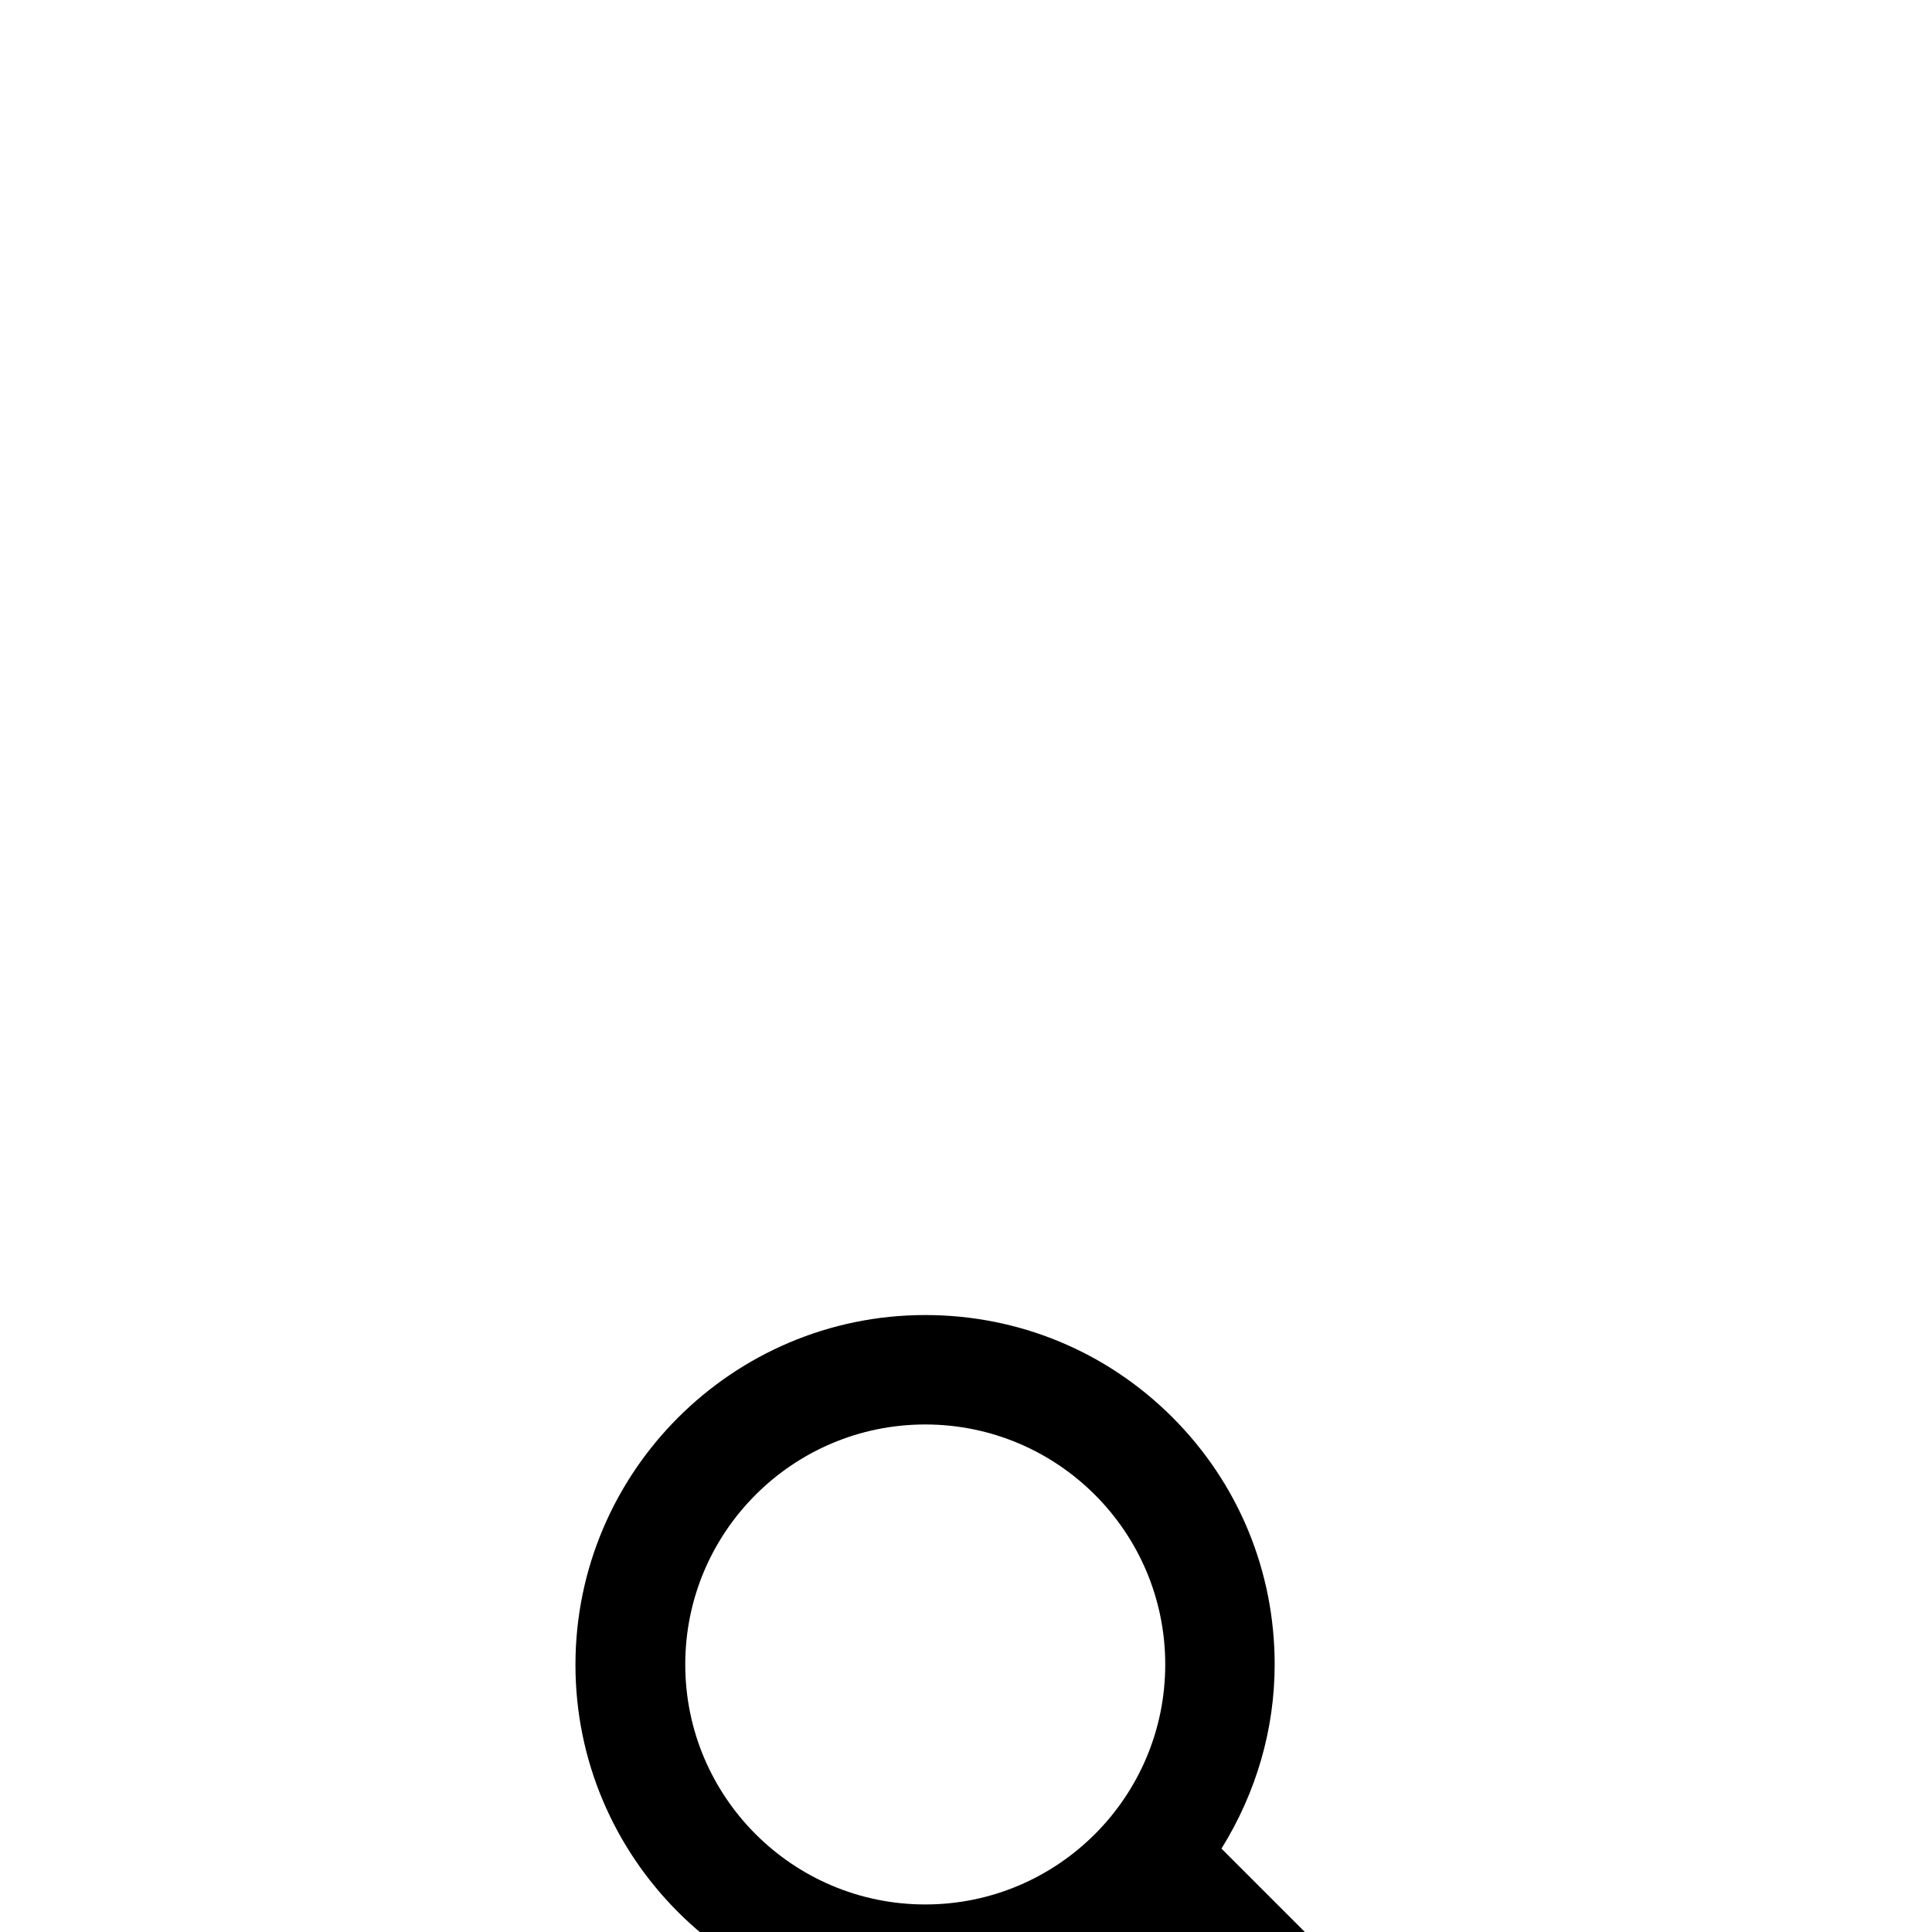
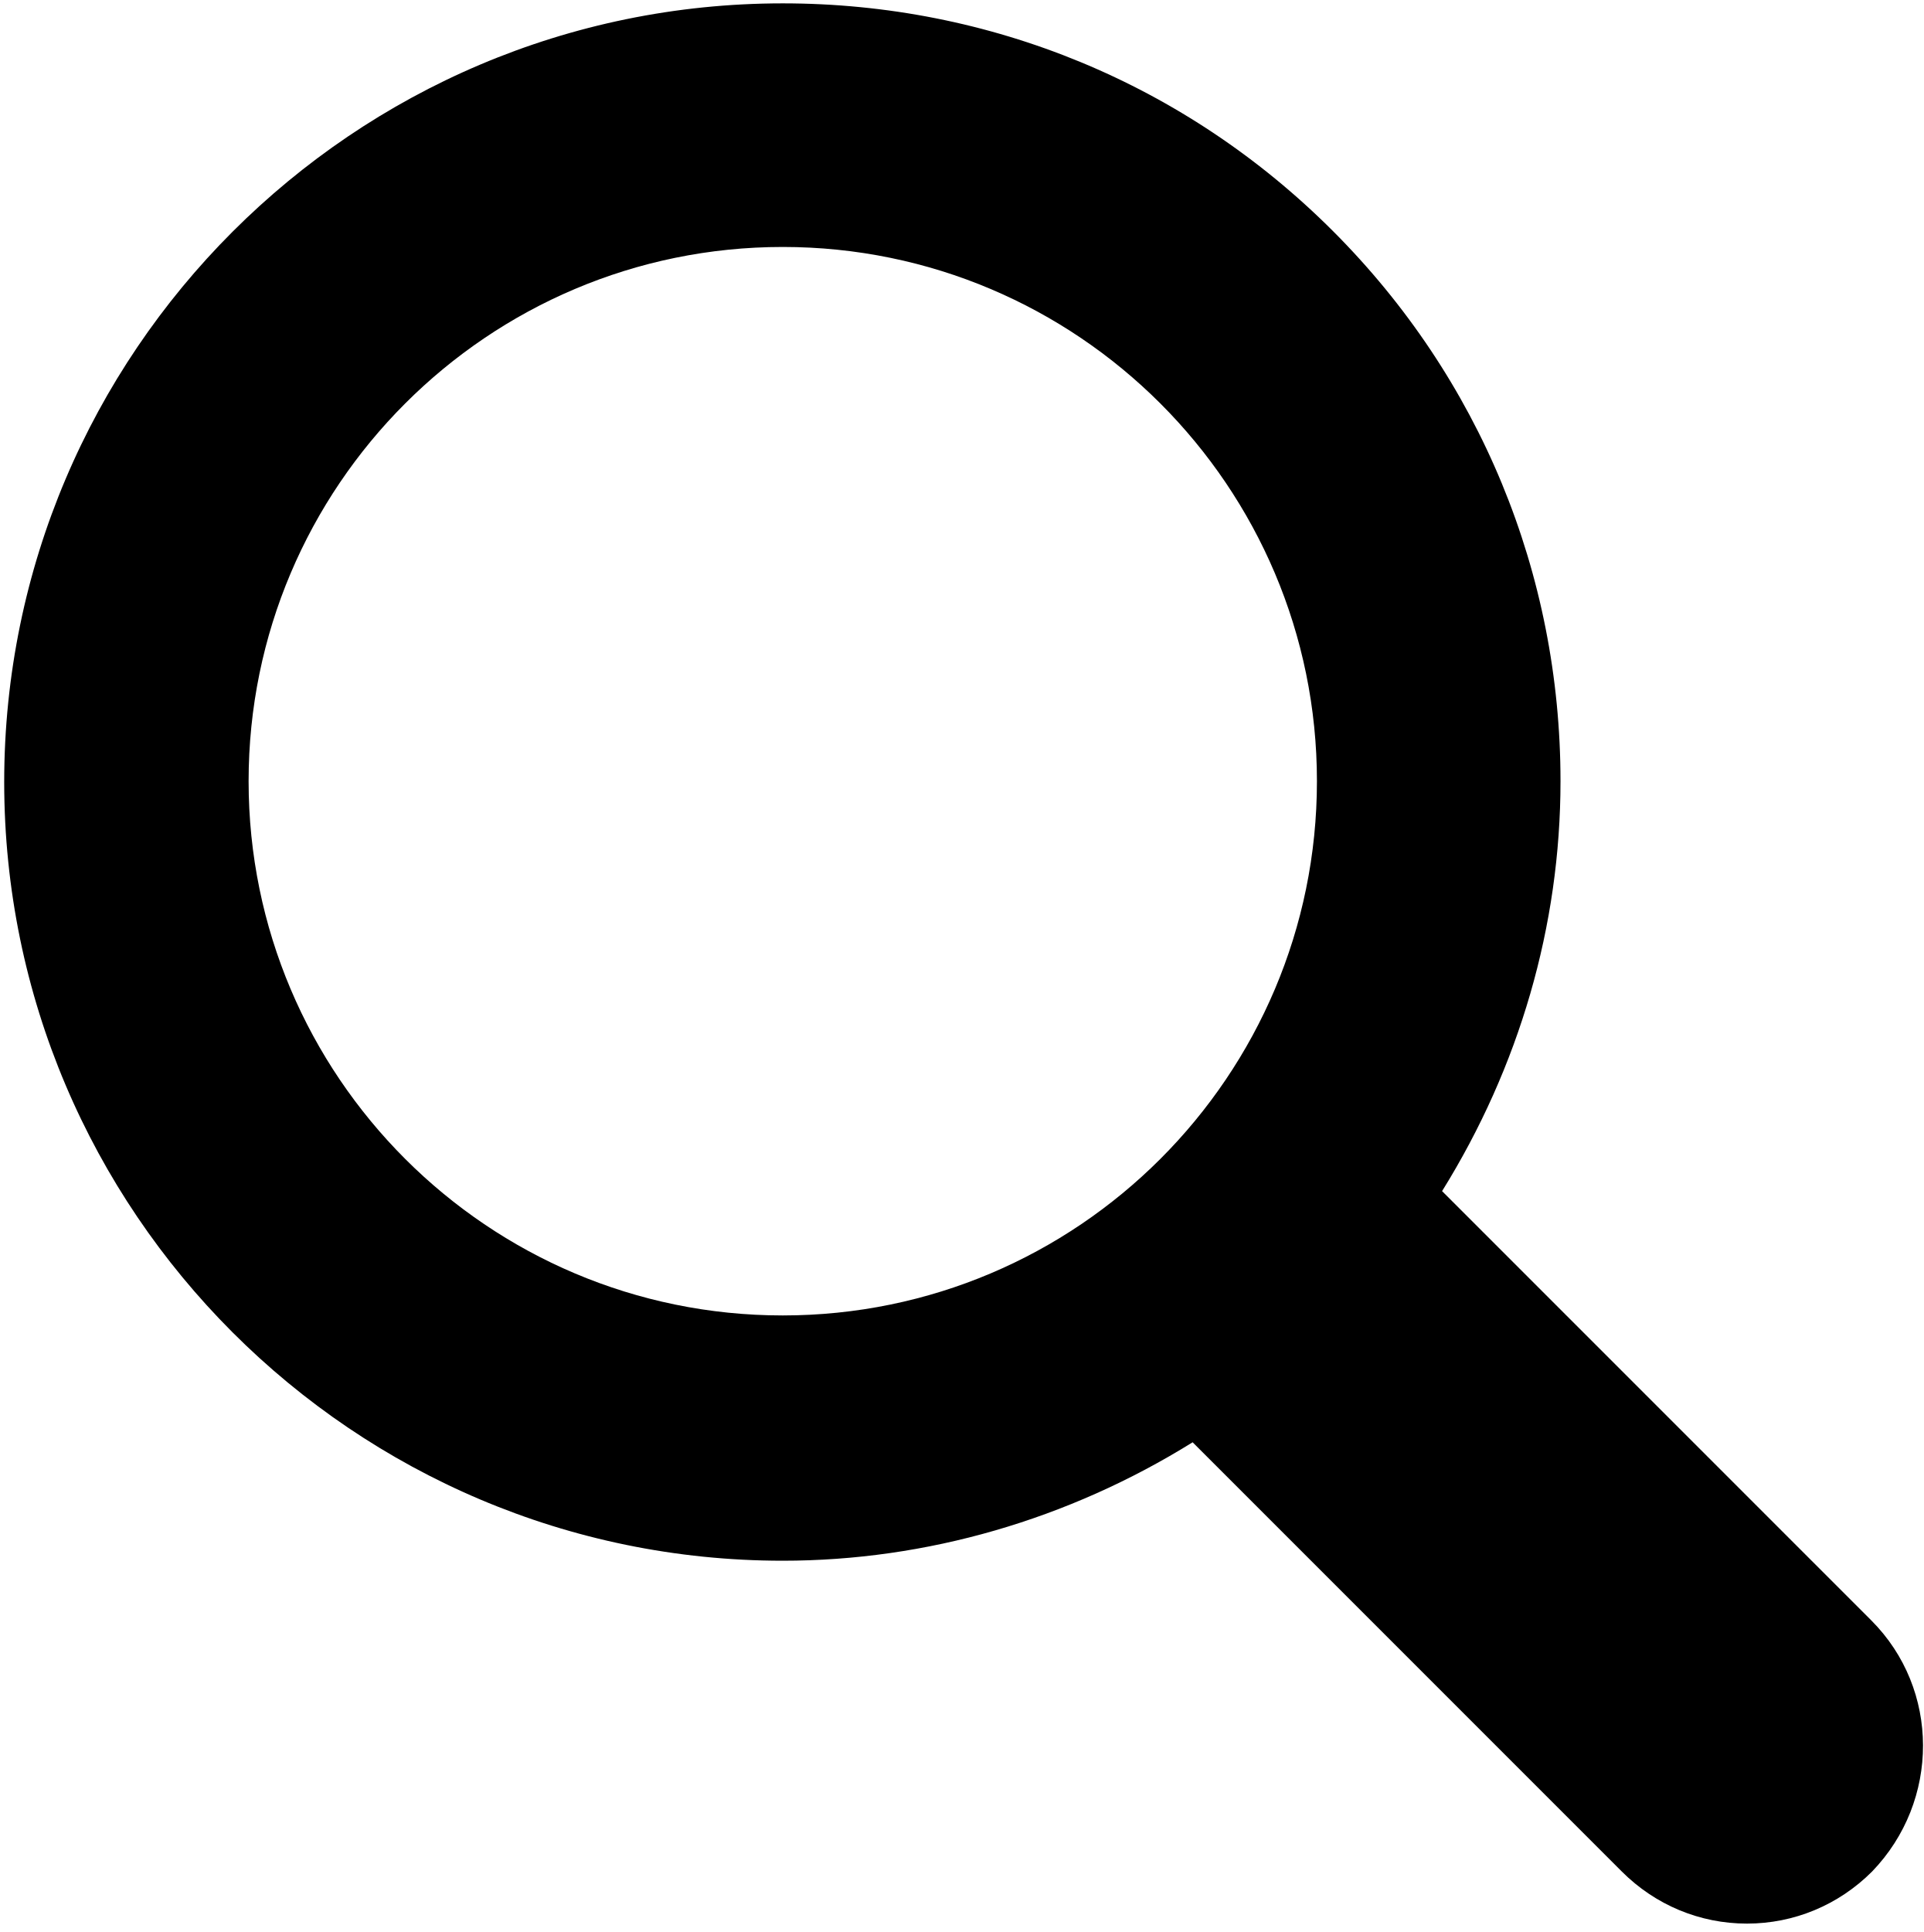
- <svg xmlns="http://www.w3.org/2000/svg" viewBox="-41 164.9 512 512">
-   <path d="M333.8 705.9l-51.1-51.1c9.2-14.8 14.1-31.6 14.1-48.8 0-24.7-9.6-48-27.1-65.5s-40.8-27.1-65.5-27.1c-51.1 0-92.7 41.6-92.7 92.7s41.6 92.7 92.7 92.7c17.1 0 34-4.9 48.8-14.1l51.1 51.1c4 4 9.3 6.2 14.9 6.2s10.9-2.2 14.9-6.2c8.1-8.4 8.1-21.7-.1-29.9zm-129.6-36.3c-35.1 0-63.6-28.5-63.6-63.6s28.5-63.6 63.6-63.6 63.6 28.5 63.6 63.6-28.5 63.6-63.6 63.6z" />
+ <svg xmlns="http://www.w3.org/2000/svg" viewBox="111 513 229 230" version="1.1">
+   <path d="M333.8,705.9 L282.7,654.8 C291.9,640 296.8,623.2 296.8,606 C296.8,581.3 287.2,558 269.7,540.5 C252.2,523 228.9,513.4 204.2,513.4 C153.1,513.4 111.5,555 111.5,606.1 C111.5,657.2 153.1,698.8 204.2,698.8 C221.3,698.8 238.2,693.9 253,684.7 L304.1,735.8 C308.1,739.8 313.4,742 319,742 C324.6,742 329.9,739.8 333.9,735.8 C342,727.4 342,714.1 333.8,705.9 L333.8,705.9 Z M204.2,669.6 C169.1,669.6 140.6,641.1 140.6,606 C140.6,570.9 169.1,542.4 204.2,542.4 C239.3,542.4 267.8,570.9 267.8,606 C267.8,641.1 239.3,669.6 204.2,669.6 L204.2,669.6 Z" id="Shape" stroke="none" fill="#000000" fill-rule="evenodd" />
</svg>
